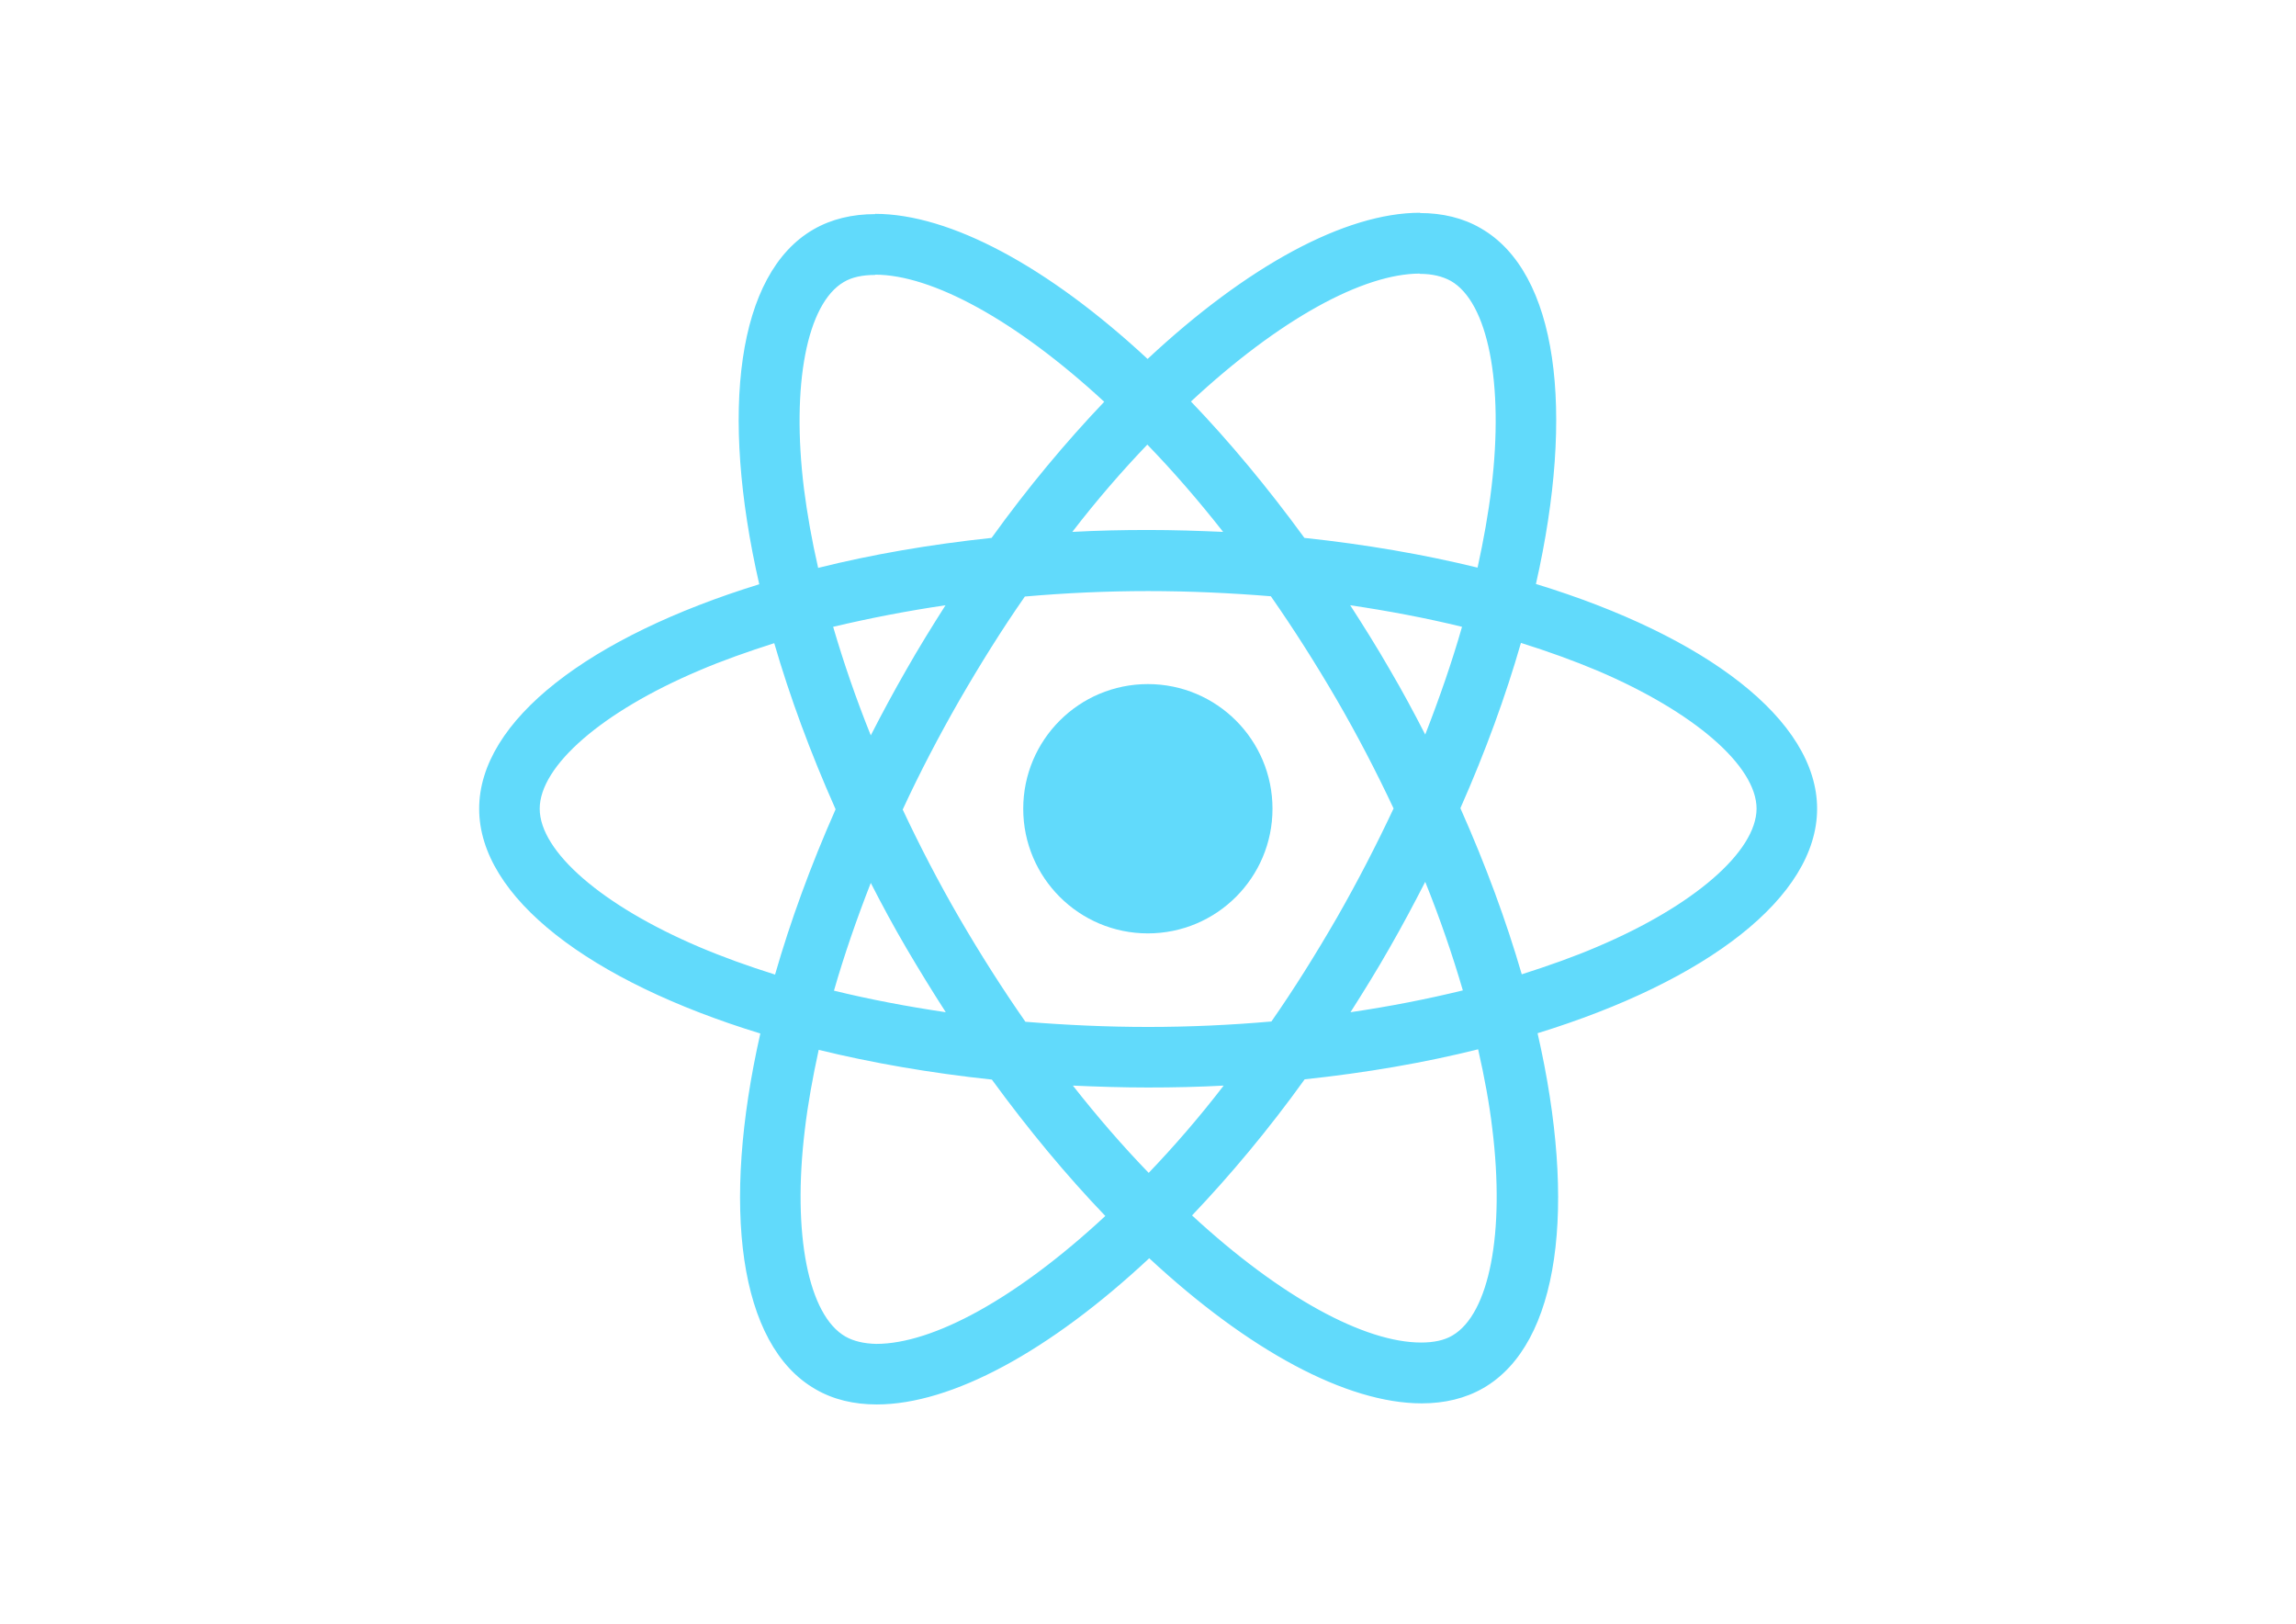
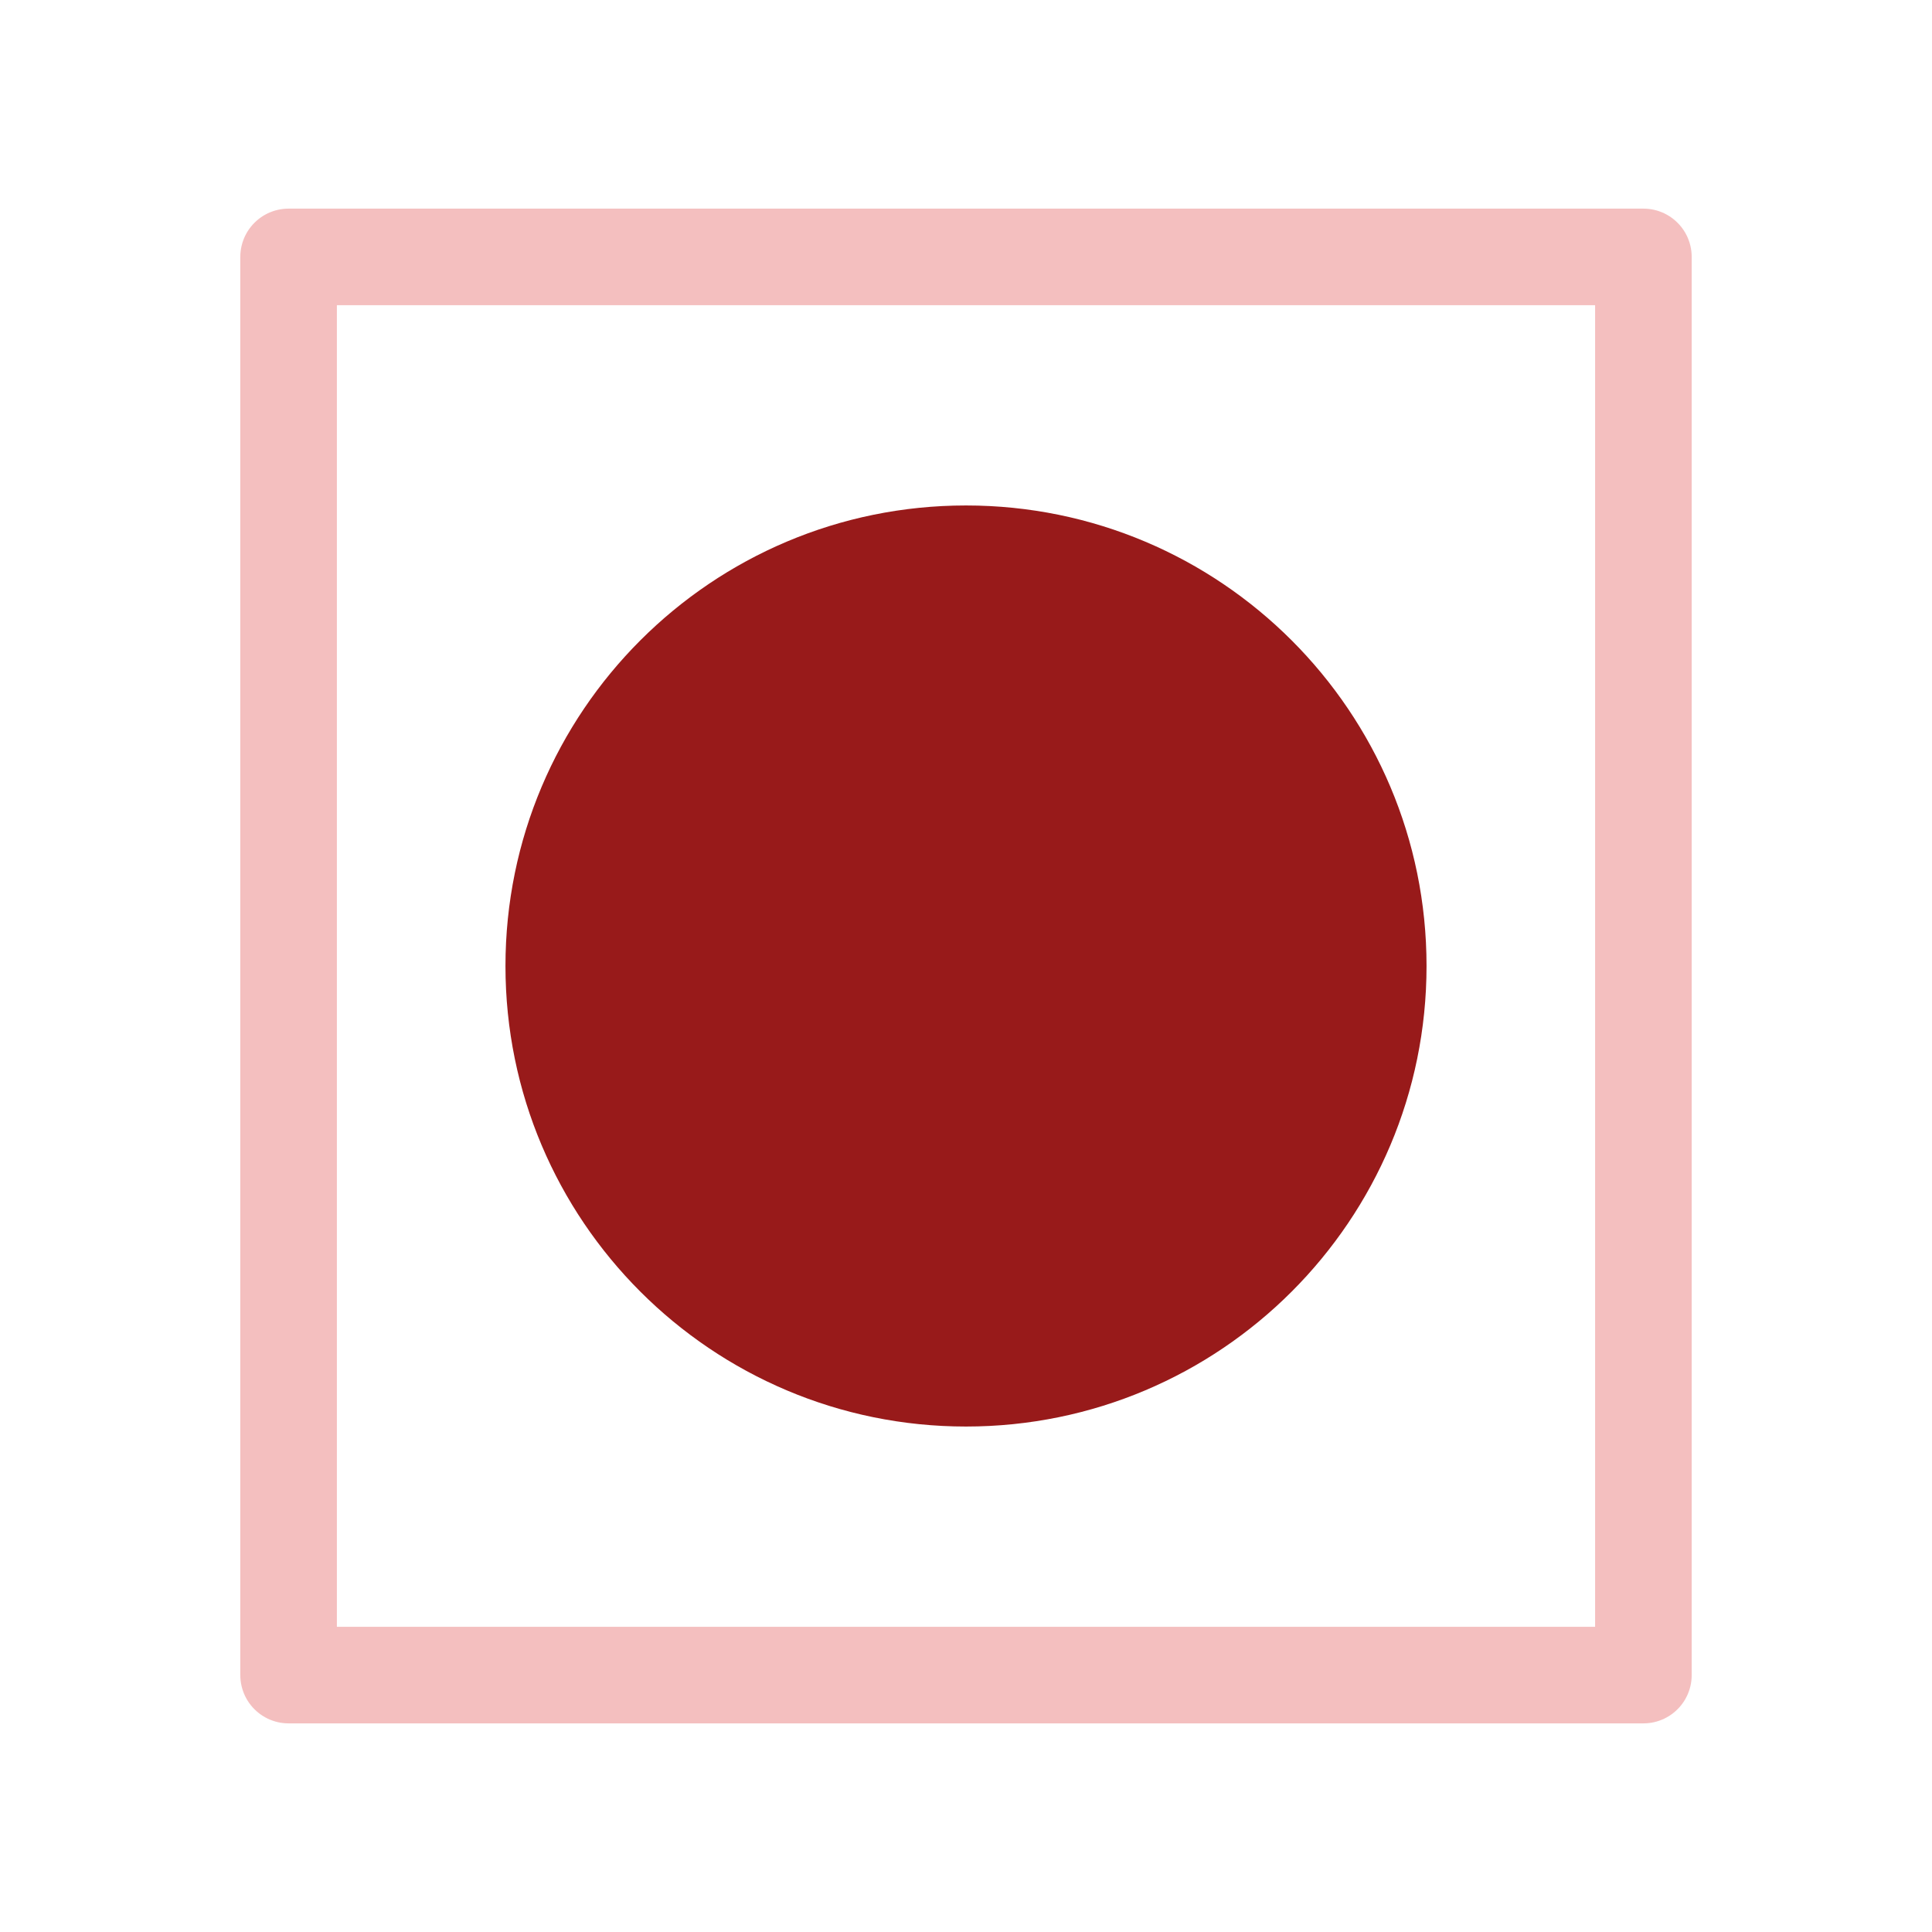
- <svg xmlns="http://www.w3.org/2000/svg" viewBox="0 0 841.9 595.3">
-   <g fill="#61DAFB">
-     <path d="M666.3 296.5c0-32.5-40.7-63.3-103.1-82.4 14.4-63.6 8-114.2-20.2-130.4-6.5-3.8-14.1-5.6-22.4-5.6v22.3c4.6 0 8.3.9 11.4 2.6 13.6 7.8 19.5 37.5 14.9 75.7-1.1 9.4-2.9 19.3-5.1 29.4-19.6-4.8-41-8.5-63.5-10.9-13.5-18.5-27.5-35.3-41.6-50 32.6-30.3 63.2-46.9 84-46.9V78c-27.5 0-63.5 19.6-99.9 53.6-36.4-33.8-72.4-53.2-99.9-53.2v22.3c20.7 0 51.4 16.5 84 46.6-14 14.7-28 31.4-41.3 49.9-22.6 2.4-44 6.1-63.6 11-2.3-10-4-19.7-5.2-29-4.7-38.2 1.1-67.9 14.6-75.8 3-1.8 6.9-2.6 11.5-2.6V78.5c-8.4 0-16 1.8-22.6 5.6-28.1 16.2-34.4 66.7-19.9 130.1-62.2 19.2-102.7 49.9-102.7 82.3 0 32.5 40.7 63.3 103.1 82.4-14.4 63.6-8 114.2 20.2 130.4 6.5 3.8 14.1 5.6 22.5 5.6 27.5 0 63.5-19.6 99.9-53.6 36.4 33.8 72.4 53.2 99.9 53.2 8.4 0 16-1.8 22.6-5.6 28.1-16.2 34.4-66.7 19.9-130.1 62-19.1 102.5-49.9 102.5-82.3zm-130.2-66.7c-3.7 12.9-8.3 26.2-13.5 39.5-4.1-8-8.4-16-13.1-24-4.6-8-9.5-15.8-14.4-23.4 14.2 2.1 27.9 4.7 41 7.9zm-45.8 106.5c-7.8 13.5-15.8 26.3-24.1 38.2-14.9 1.3-30 2-45.2 2-15.1 0-30.2-.7-45-1.9-8.3-11.9-16.4-24.6-24.2-38-7.6-13.1-14.5-26.4-20.8-39.8 6.2-13.4 13.2-26.8 20.7-39.9 7.8-13.5 15.8-26.3 24.1-38.2 14.9-1.3 30-2 45.2-2 15.1 0 30.2.7 45 1.9 8.3 11.9 16.4 24.6 24.2 38 7.6 13.1 14.5 26.4 20.8 39.8-6.3 13.4-13.2 26.8-20.7 39.9zm32.3-13c5.4 13.4 10 26.8 13.8 39.8-13.1 3.2-26.9 5.9-41.2 8 4.9-7.7 9.8-15.6 14.4-23.7 4.6-8 8.9-16.1 13-24.1zM421.2 430c-9.3-9.6-18.6-20.3-27.8-32 9 .4 18.2.7 27.5.7 9.4 0 18.7-.2 27.8-.7-9 11.7-18.3 22.4-27.5 32zm-74.4-58.9c-14.2-2.1-27.9-4.7-41-7.9 3.7-12.9 8.3-26.2 13.5-39.5 4.1 8 8.4 16 13.1 24 4.7 8 9.5 15.8 14.4 23.4zM420.7 163c9.3 9.6 18.6 20.3 27.8 32-9-.4-18.2-.7-27.5-.7-9.4 0-18.7.2-27.8.7 9-11.7 18.3-22.4 27.5-32zm-74 58.9c-4.9 7.7-9.8 15.6-14.4 23.7-4.6 8-8.9 16-13 24-5.4-13.4-10-26.8-13.8-39.8 13.1-3.1 26.9-5.8 41.2-7.9zm-90.5 125.2c-35.4-15.1-58.3-34.9-58.3-50.6 0-15.7 22.9-35.6 58.3-50.6 8.6-3.7 18-7 27.7-10.1 5.7 19.6 13.2 40 22.5 60.9-9.2 20.8-16.6 41.1-22.2 60.6-9.9-3.1-19.3-6.5-28-10.2zM310 490c-13.6-7.8-19.5-37.5-14.9-75.7 1.1-9.4 2.9-19.3 5.1-29.4 19.6 4.8 41 8.5 63.5 10.9 13.5 18.5 27.5 35.3 41.6 50-32.6 30.3-63.2 46.9-84 46.9-4.5-.1-8.3-1-11.3-2.7zm237.2-76.2c4.7 38.2-1.1 67.9-14.6 75.8-3 1.8-6.9 2.6-11.5 2.6-20.7 0-51.4-16.5-84-46.6 14-14.7 28-31.4 41.3-49.9 22.6-2.4 44-6.1 63.6-11 2.3 10.1 4.1 19.8 5.2 29.1zm38.5-66.7c-8.6 3.7-18 7-27.7 10.1-5.7-19.6-13.2-40-22.5-60.9 9.2-20.8 16.6-41.1 22.2-60.6 9.9 3.1 19.3 6.5 28.1 10.2 35.4 15.1 58.3 34.9 58.3 50.6-.1 15.7-23 35.6-58.4 50.6zM320.8 78.4z" />
-     <circle cx="420.9" cy="296.5" r="45.7" />
-     <path d="M520.5 78.1z" />
-   </g>
+ <svg xmlns="http://www.w3.org/2000/svg" viewBox="0 0 1000 1000" version="1.1" id="svg10" width="1000" height="1000">
+   <defs id="defs14" />
+   <circle style="fill:#981a1a;fill-opacity:1;stroke:none;stroke-width:0;stroke-linejoin:round;stroke-miterlimit:4;stroke-dasharray:none;stroke-dashoffset:0;stroke-opacity:1;paint-order:markers stroke fill" id="path827" cx="500" cy="500" r="238.372" />
+   <rect style="fill:none;fill-opacity:1;stroke:#f4bfbf;stroke-width:50;stroke-linejoin:round;stroke-miterlimit:4;stroke-dasharray:none;stroke-dashoffset:0;stroke-opacity:1;paint-order:markers stroke fill" id="rect829" width="701.243" height="734.035" x="149.378" y="132.982" />
</svg>
